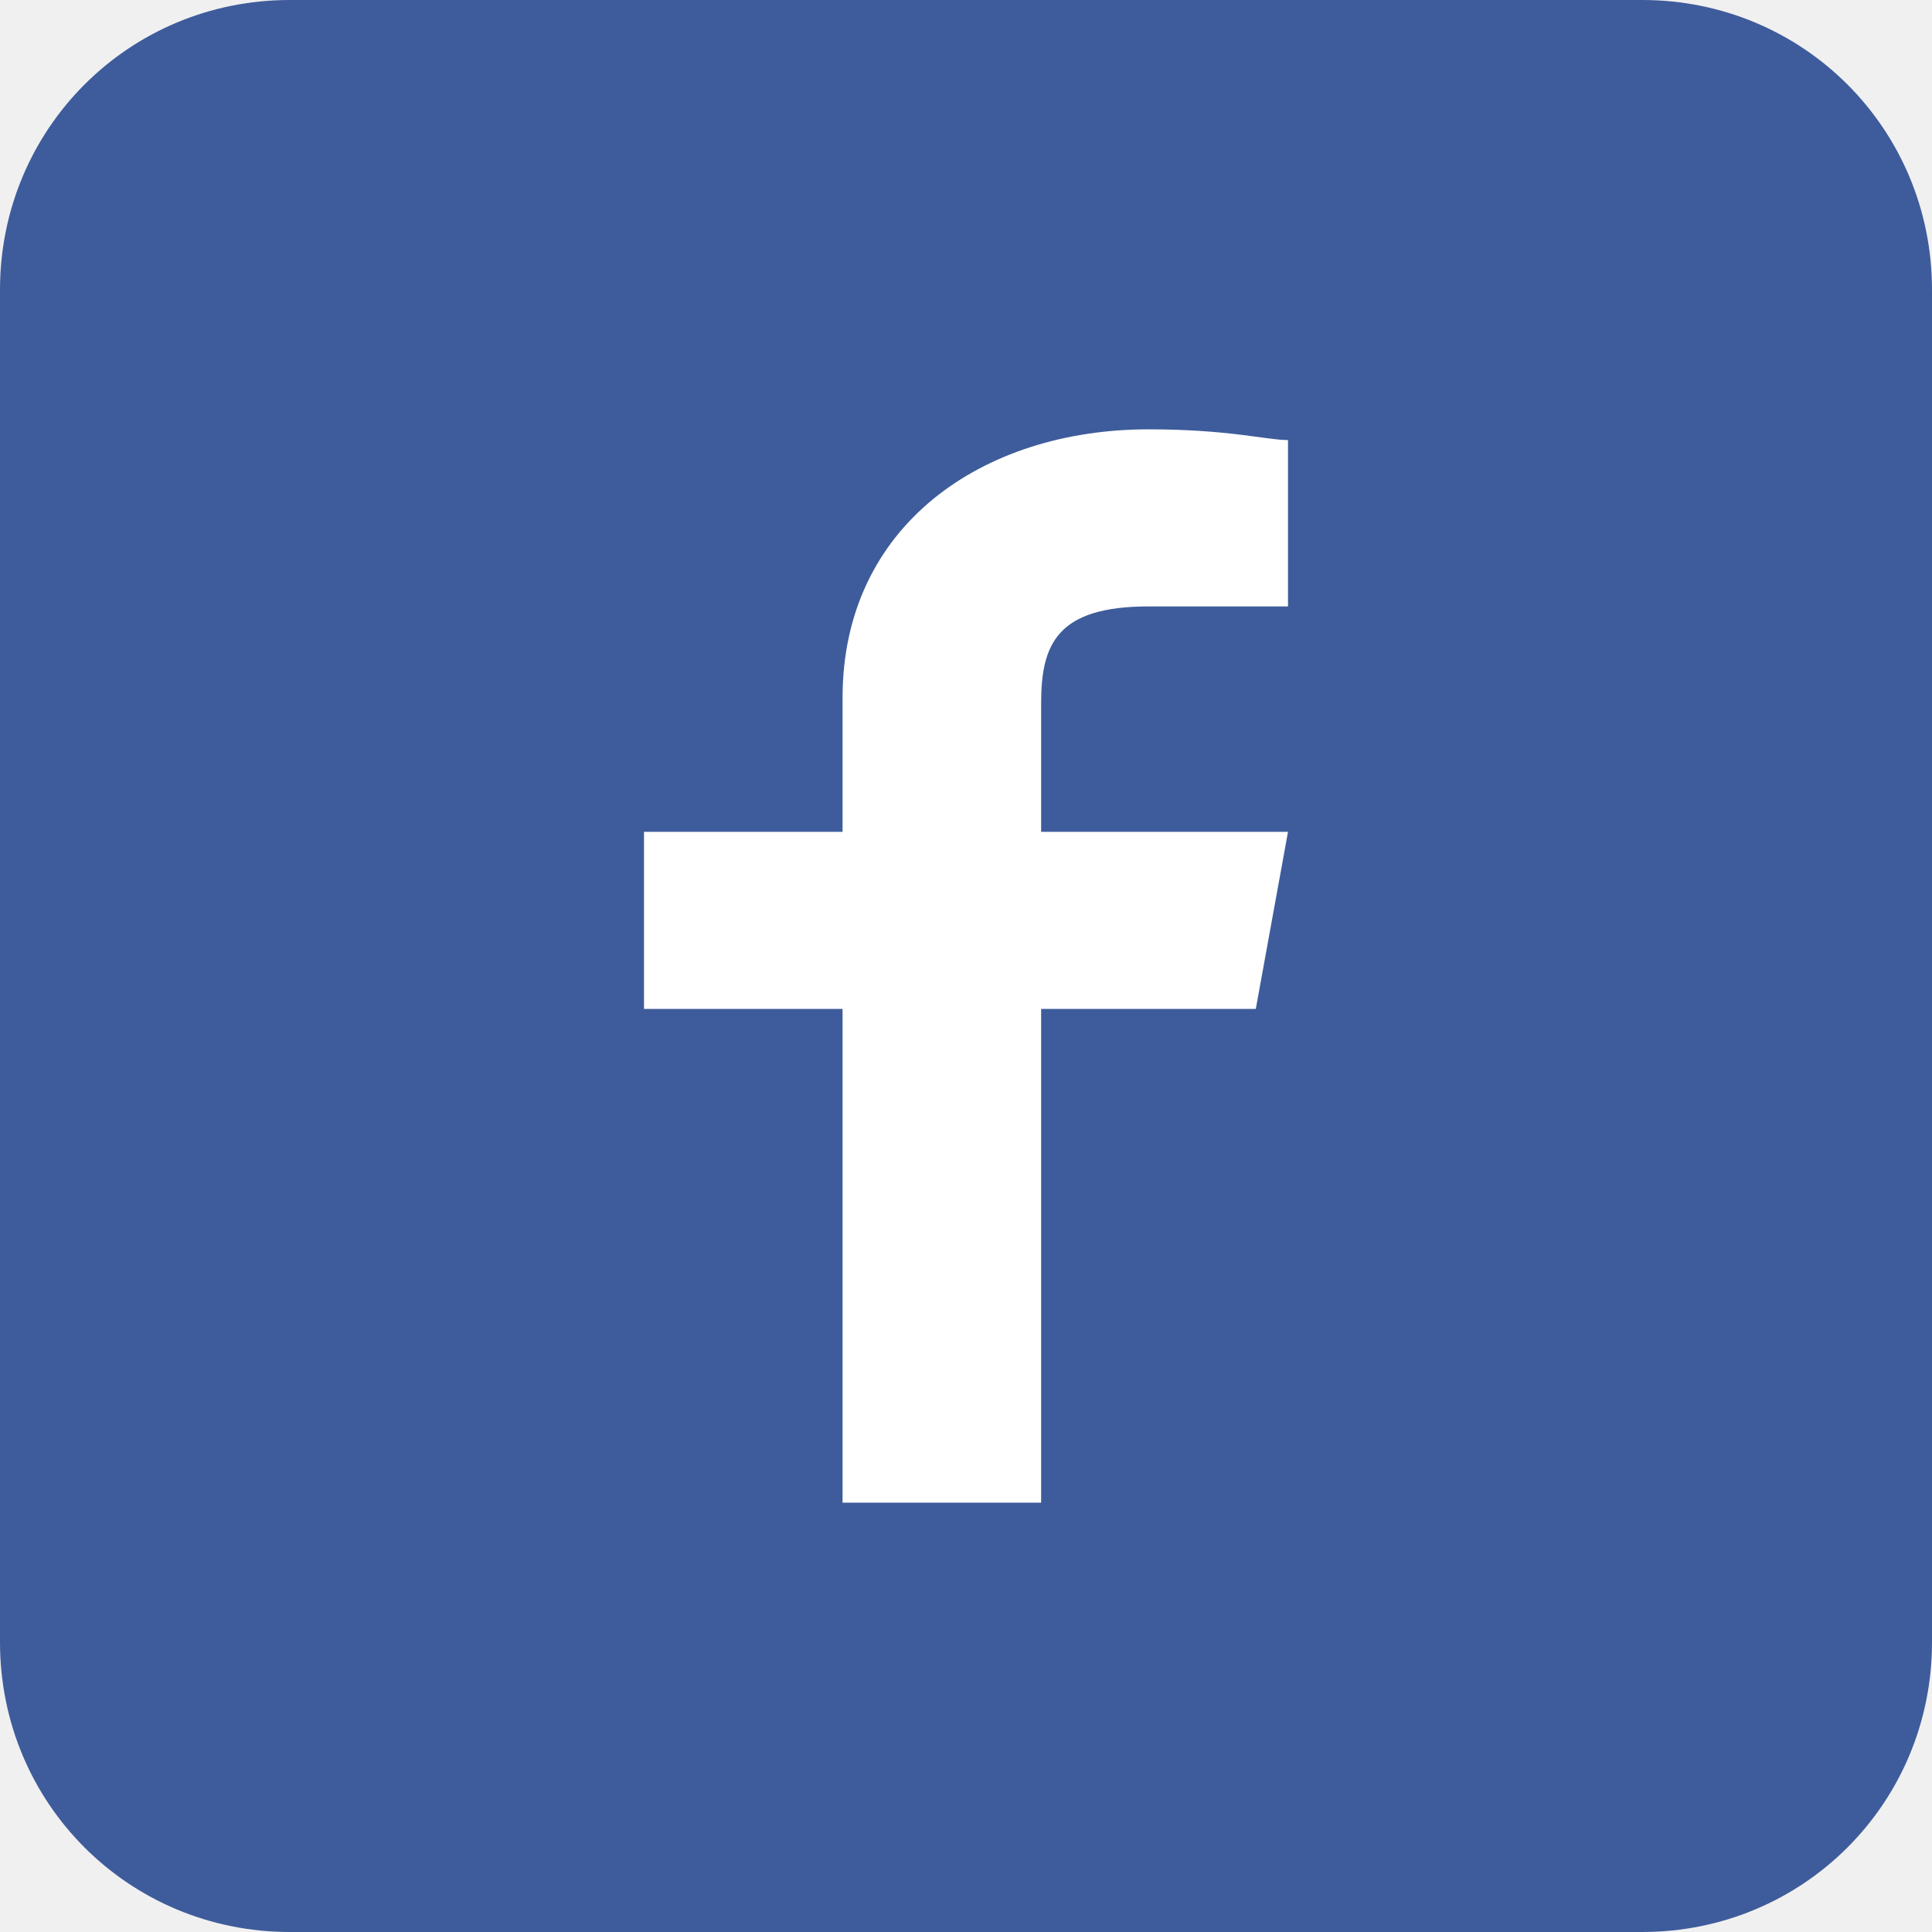
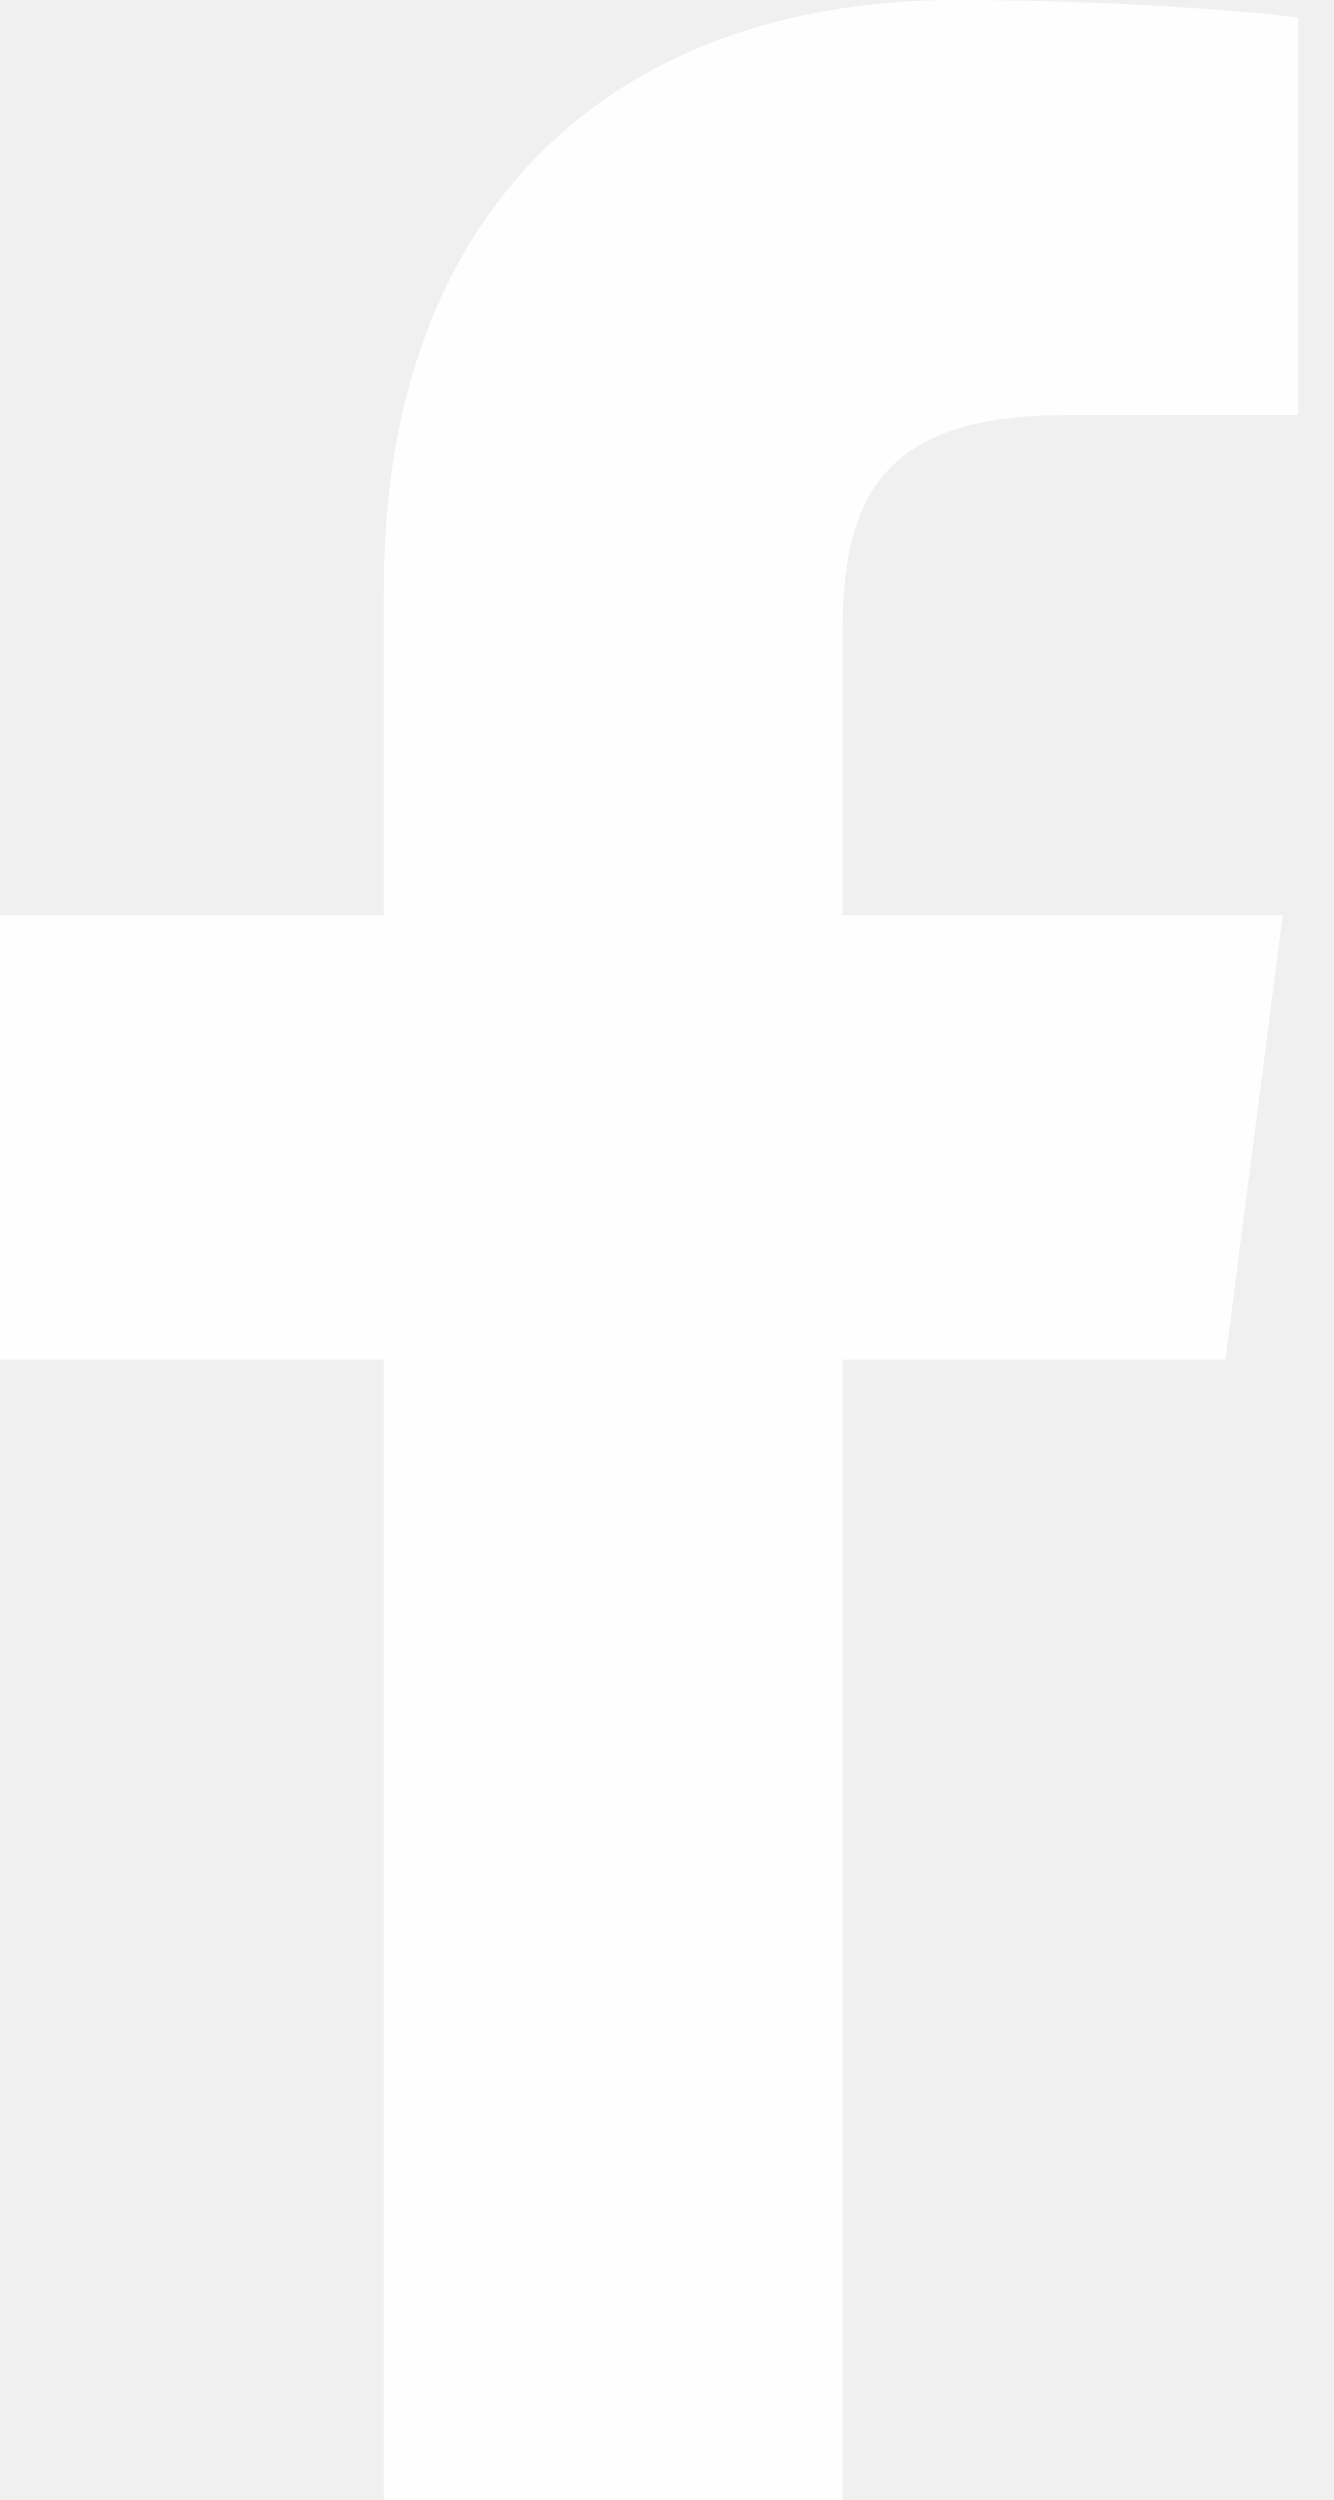
- <svg xmlns="http://www.w3.org/2000/svg" role="presentation" width="36" height="36" viewBox="0 0 36 36" preserveAspectRatio="xMinYMin meet">
-   <path fill-rule="evenodd" clip-rule="evenodd" fill="#3E5C9B" d="M5.4 0h25.2c3 0 5.4 2.4 5.4 5.4v25.2c0 3-2.4 5.4-5.4 5.4h-25.2c-3 0-5.4-2.4-5.4-5.4v-25.2c0-3 2.4-5.4 5.4-5.4z" />
-   <path fill="#fff" d="M19.4 28v-9.2h4l.6-3.3h-4.6v-2.4c0-1.1.3-1.8 2-1.8h2.6v-3.1c-.4 0-1.1-.2-2.6-.2-3.1 0-5.7 1.8-5.7 5v2.5h-3.7v3.3h3.7v9.2h3.7z" />
+ <svg xmlns="http://www.w3.org/2000/svg" width="16px" height="30px" viewBox="0 0 16 30" version="1.1">
+   <defs />
+   <g id="Nav/Footer" stroke="none" stroke-width="1" fill="none" fill-rule="evenodd">
+     <g id="1440-Footer" transform="translate(-637, -581)" fill="#FEFEFE">
+       <g id="footer" transform="translate(0, 540)">
+         <g id="Group-7" transform="translate(637, 41)">
+           <path d="M14.705,16.316 L15.393,10.983 L10.111,10.983 L10.111,7.578 C10.111,6.034 10.542,4.982 12.756,4.982 L15.578,4.98 L15.578,0.21 C15.091,0.145 13.416,0 11.463,0 C7.392,0 4.606,2.486 4.606,7.051 L4.606,10.983 L0,10.983 L0,16.316 L4.606,16.316 L4.606,30 L10.111,30 L10.111,16.316 L14.705,16.316 Z" id="Fill-2" />
+         </g>
+       </g>
+     </g>
+   </g>
</svg>
